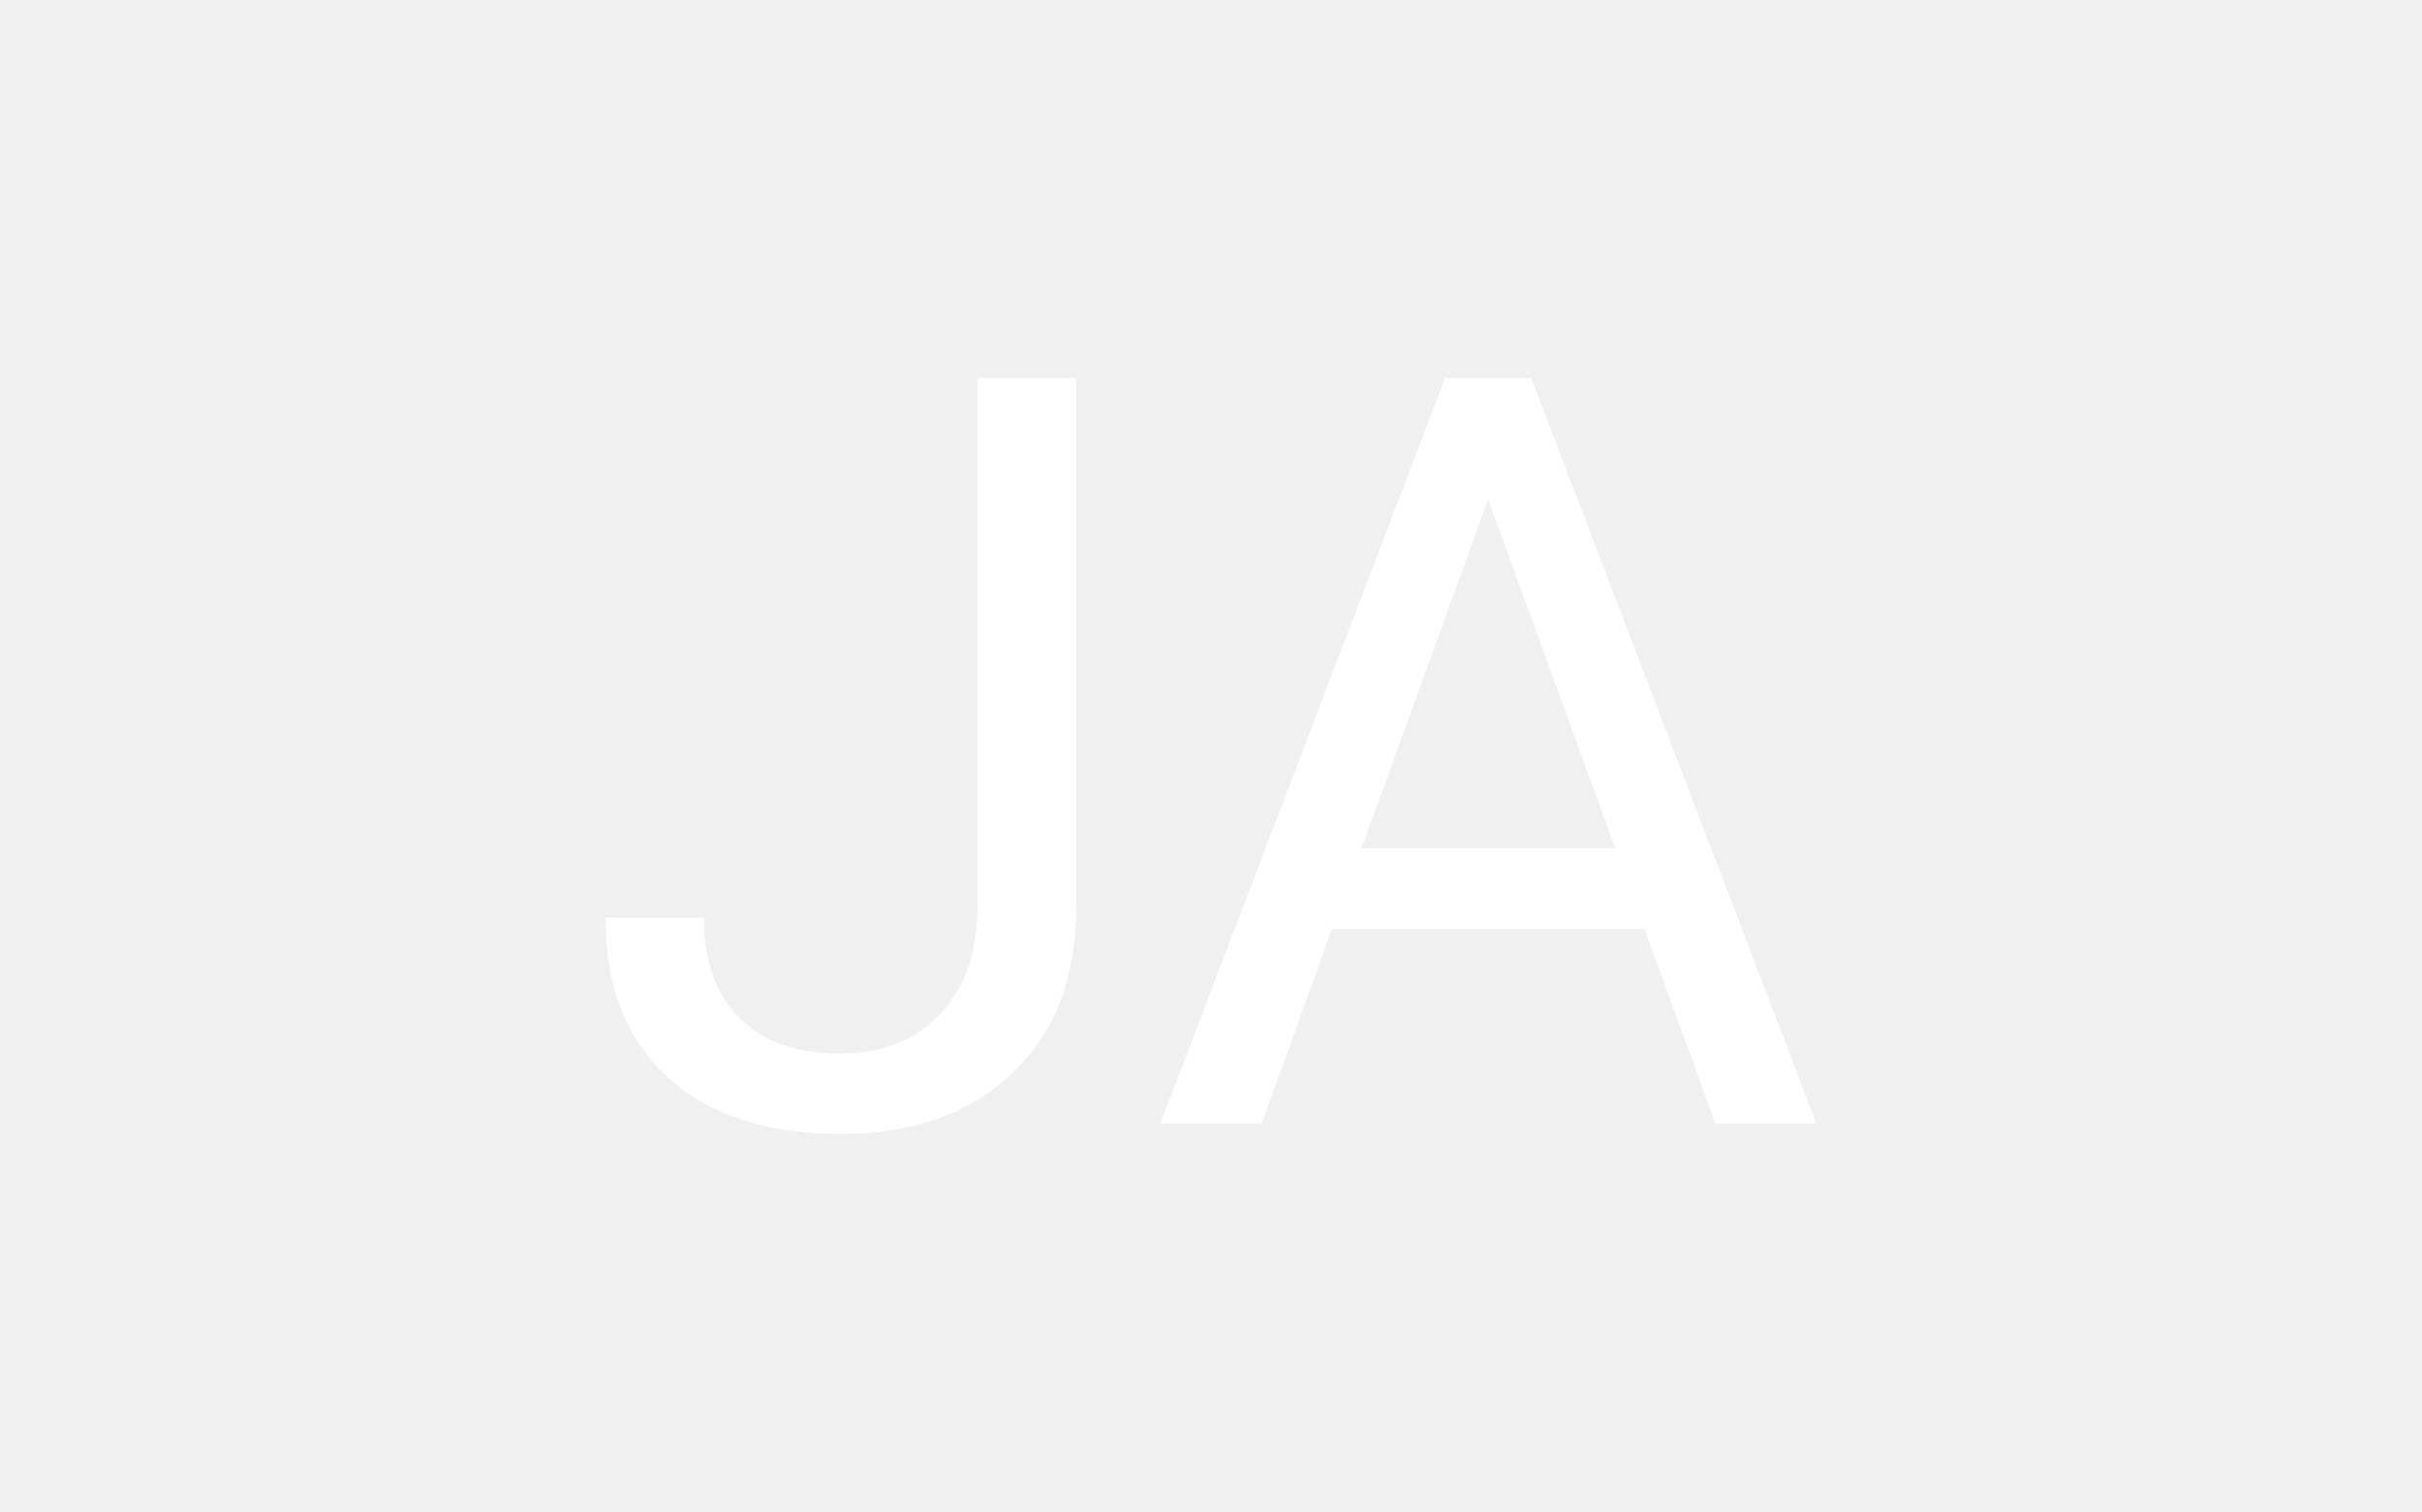
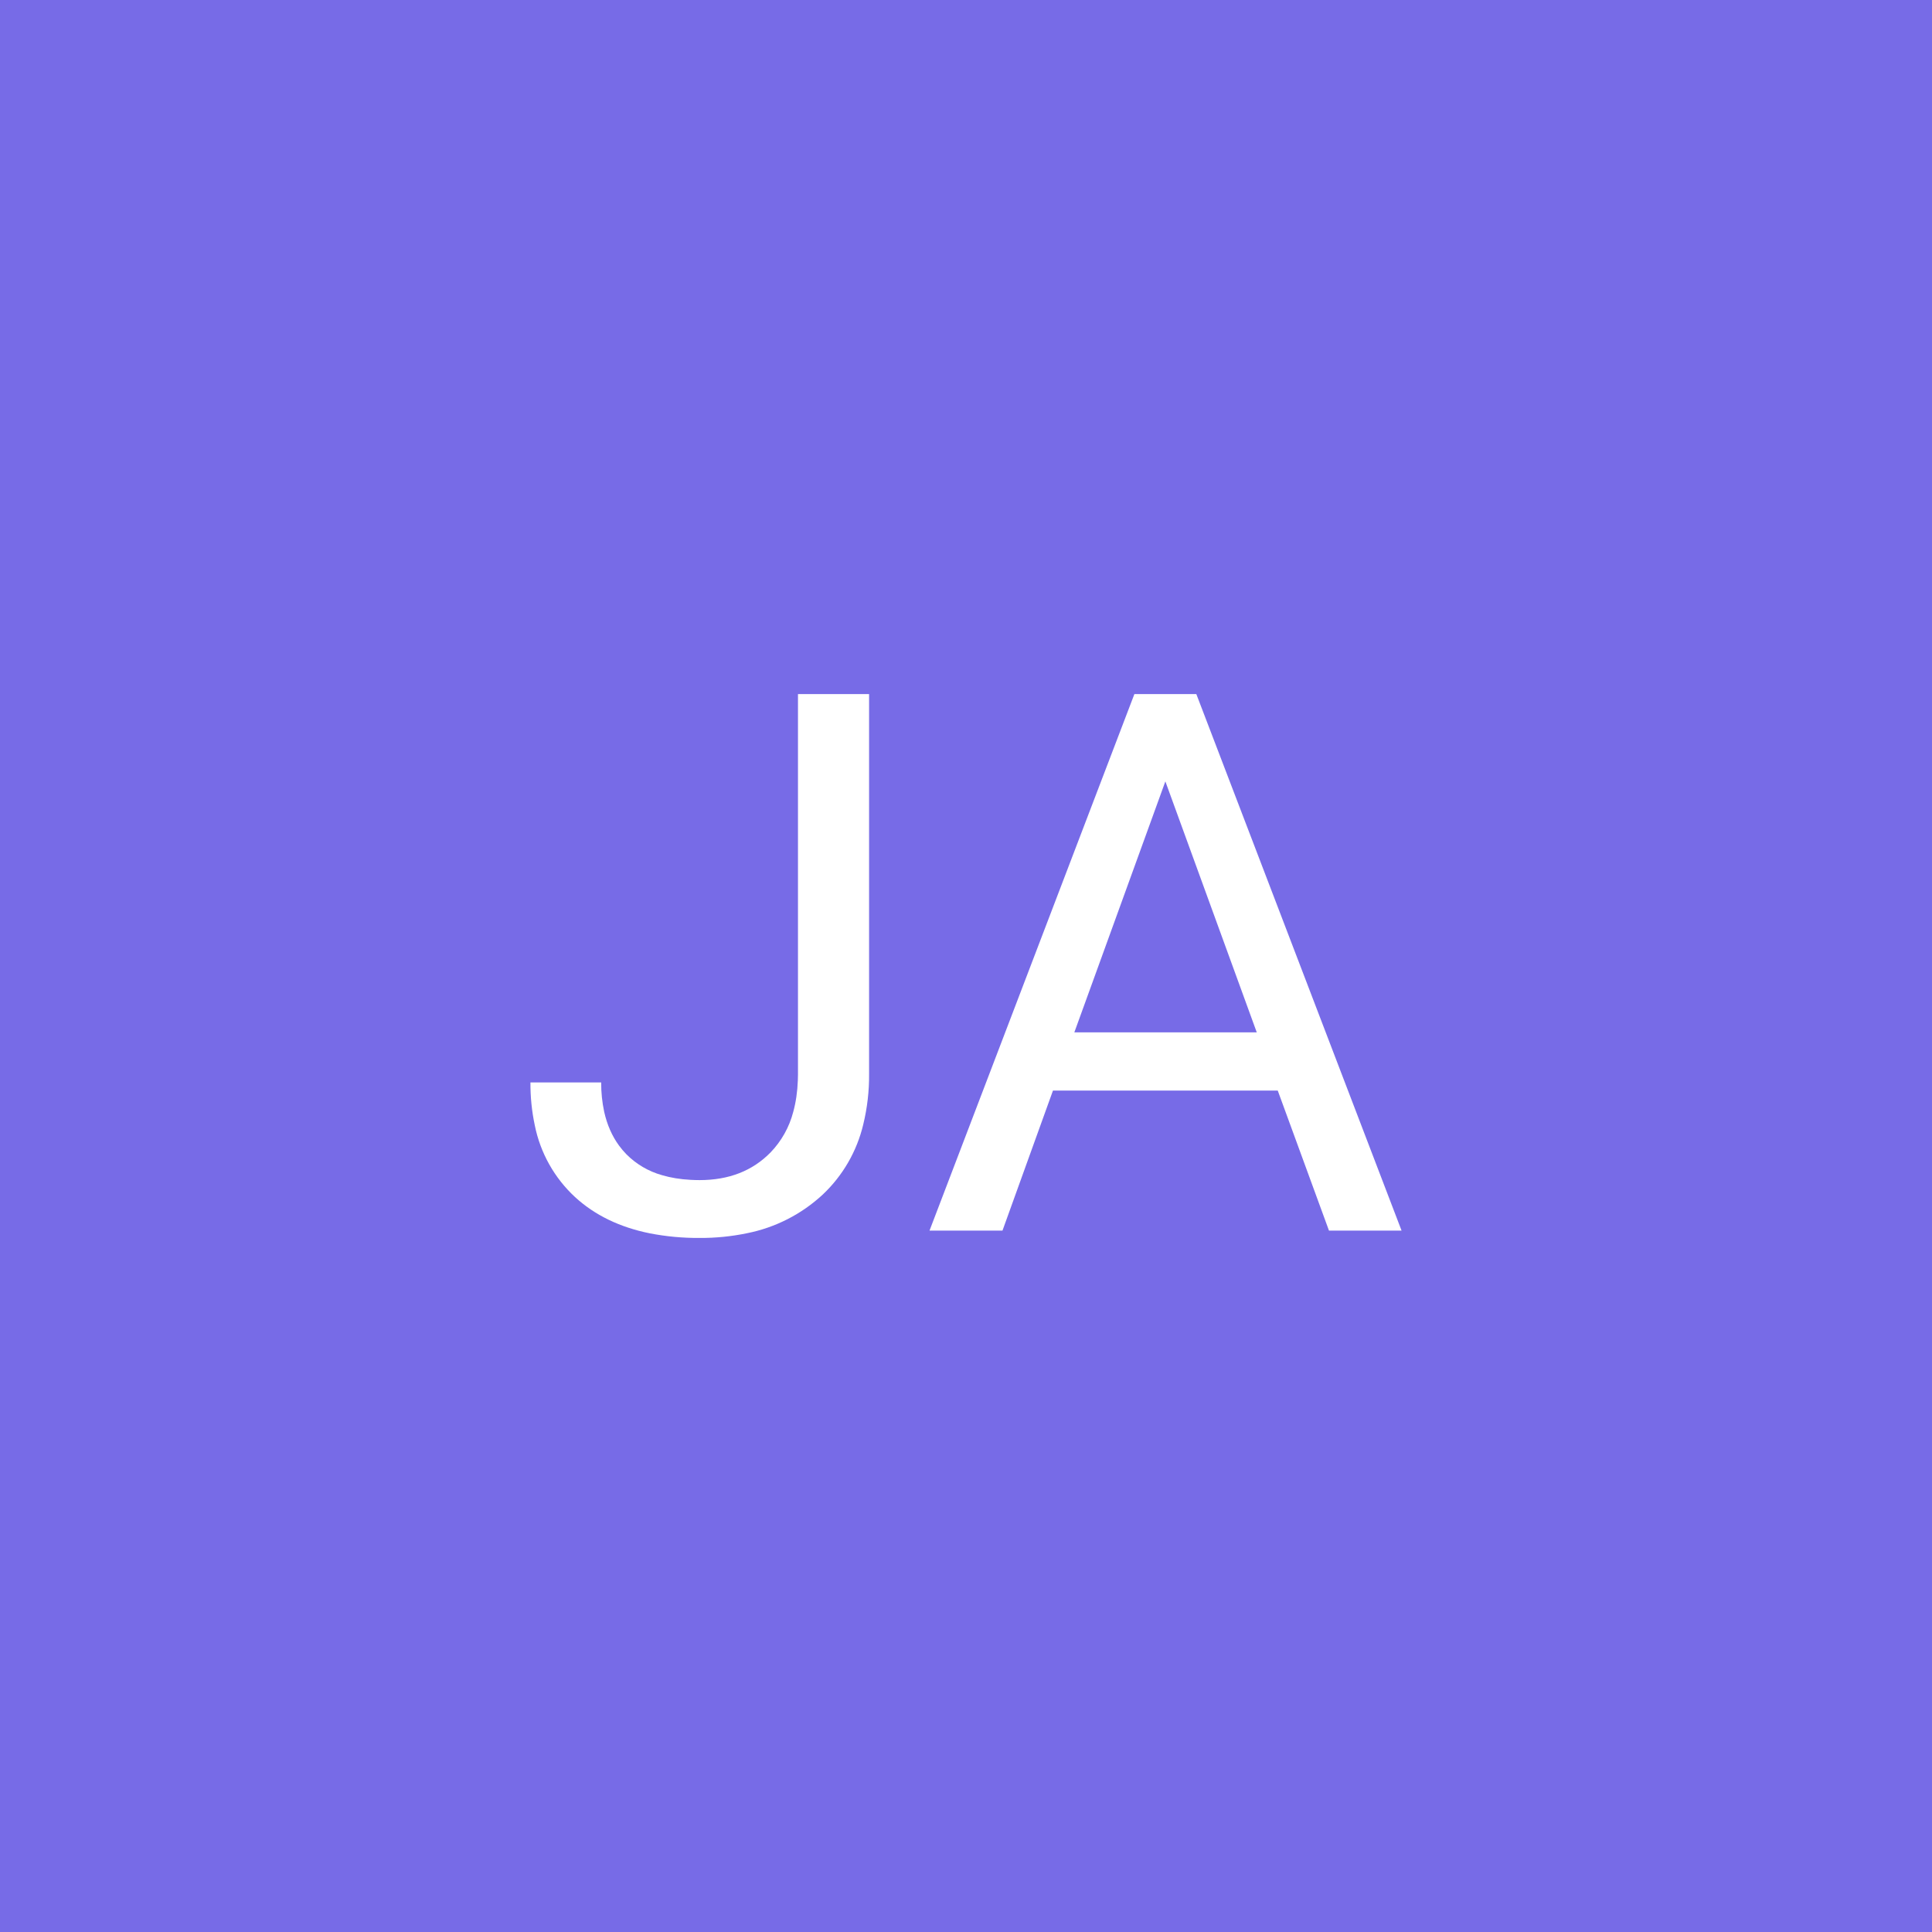
- <svg xmlns="http://www.w3.org/2000/svg" width="115.43" height="72.071">
-   <path d="M81.763 53.565l-3.394-9.278H63.477l-3.345 9.278h-4.834l13.574-35.547h4.102l13.598 35.547zm-35.18-10.303V18.018h4.711v25.17a13.652 13.652 0 01-.387 3.348 9.358 9.358 0 01-2.677 4.636 10.336 10.336 0 01-5.037 2.57 14.995 14.995 0 01-3.13.31 16.664 16.664 0 01-3.294-.305q-2.996-.604-4.957-2.404a8.844 8.844 0 01-2.666-4.753 13.23 13.23 0 01-.288-2.84h4.687a8.95 8.95 0 00.198 1.94q.286 1.288.985 2.244a5.293 5.293 0 00.49.577 5.364 5.364 0 002.356 1.382q.86.255 1.896.311a11.018 11.018 0 00.594.016q2.905 0 4.7-1.831a6.065 6.065 0 001.506-2.69q.262-.952.304-2.086a11.775 11.775 0 00.008-.351zm24.34-19.458l-6.03 16.626h12.085z" vector-effect="non-scaling-stroke" fill-rule="evenodd" font-size="12" fill="#fff" />
+ <svg xmlns="http://www.w3.org/2000/svg" width="128" height="128">
+   <path fill="#776be7" d="M0 0h128v128H0z" />
+   <path d="M88.048 81.53l-3.394-9.278H69.762l-3.345 9.278h-4.834l13.574-35.547h4.102L92.857 81.53zm-35.18-10.303V45.983h4.711v25.17a13.652 13.652 0 01-.387 3.348 9.358 9.358 0 01-2.677 4.636 10.336 10.336 0 01-5.037 2.57 14.995 14.995 0 01-3.13.31 16.664 16.664 0 01-3.294-.305q-2.996-.604-4.957-2.404a8.844 8.844 0 01-2.666-4.753 13.23 13.23 0 01-.288-2.84h4.687a8.95 8.95 0 00.198 1.94q.286 1.288.985 2.244a5.293 5.293 0 00.49.577 5.364 5.364 0 002.356 1.382q.86.255 1.896.31a11.018 11.018 0 00.594.017q2.905 0 4.7-1.831a6.065 6.065 0 001.506-2.69q.262-.952.304-2.086a11.775 11.775 0 00.008-.351zm24.34-19.458l-6.03 16.626h12.085z" vector-effect="non-scaling-stroke" fill-rule="evenodd" font-size="12" fill="#fff" />
</svg>
